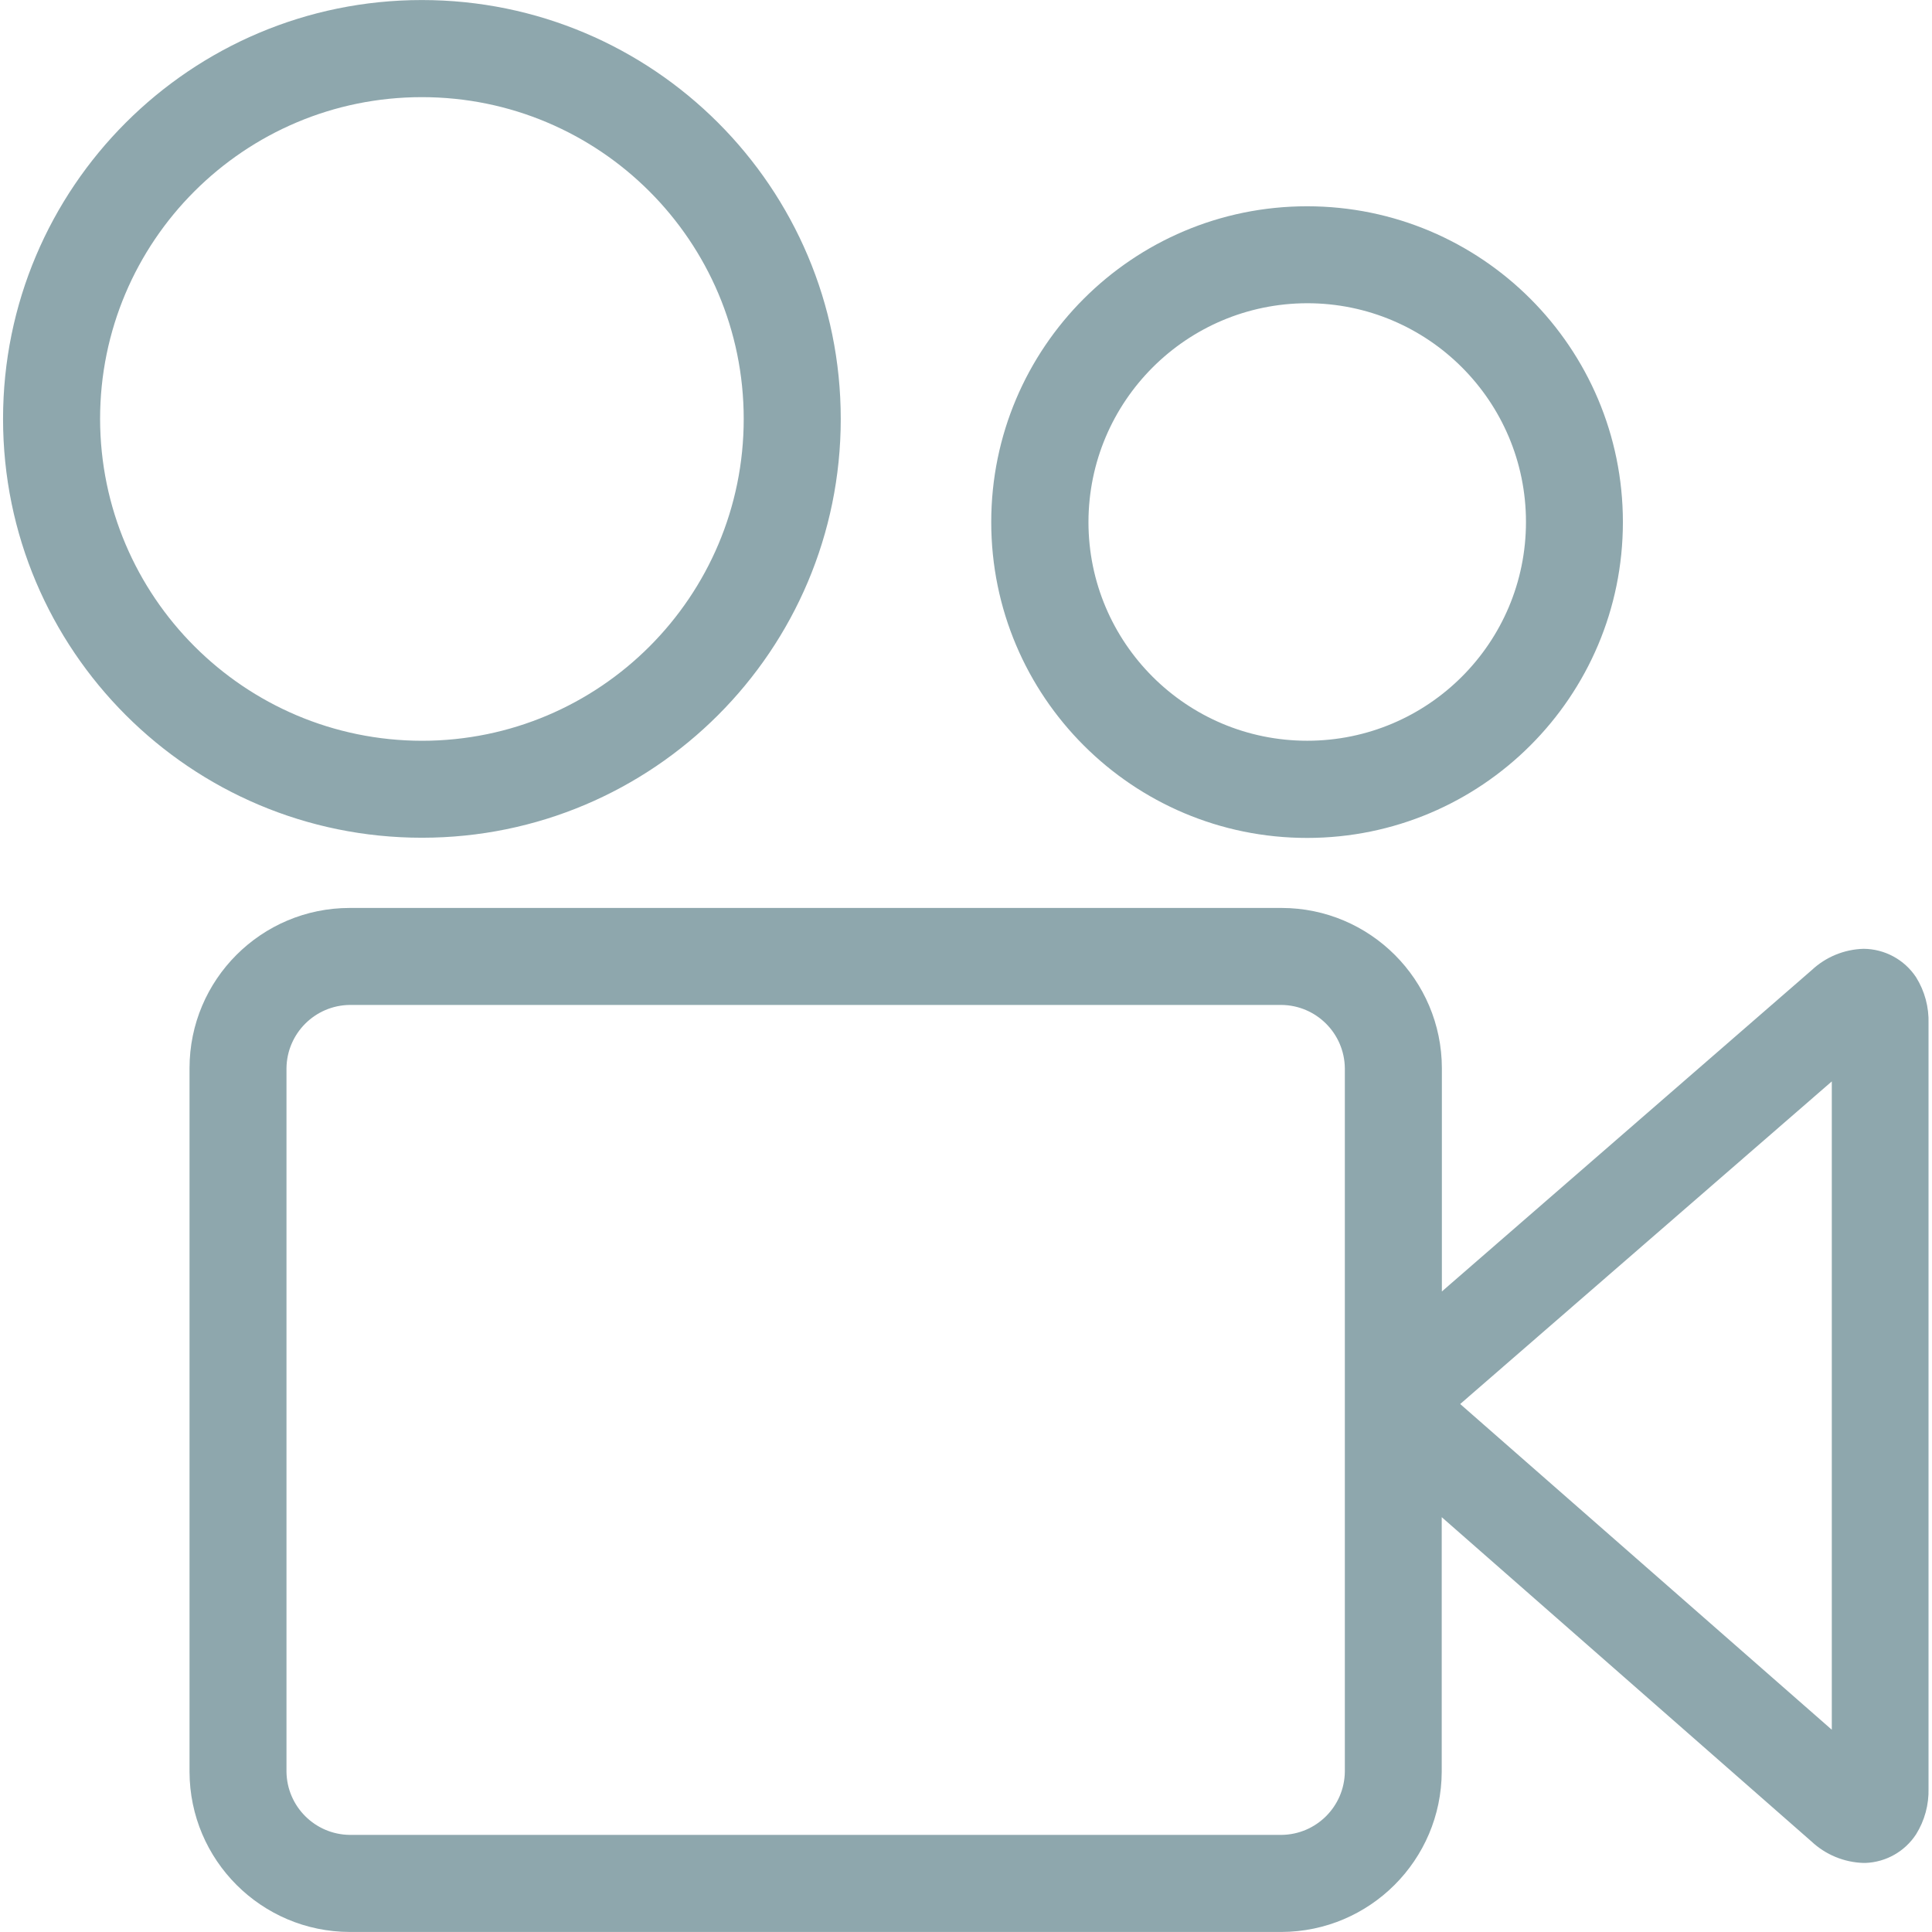
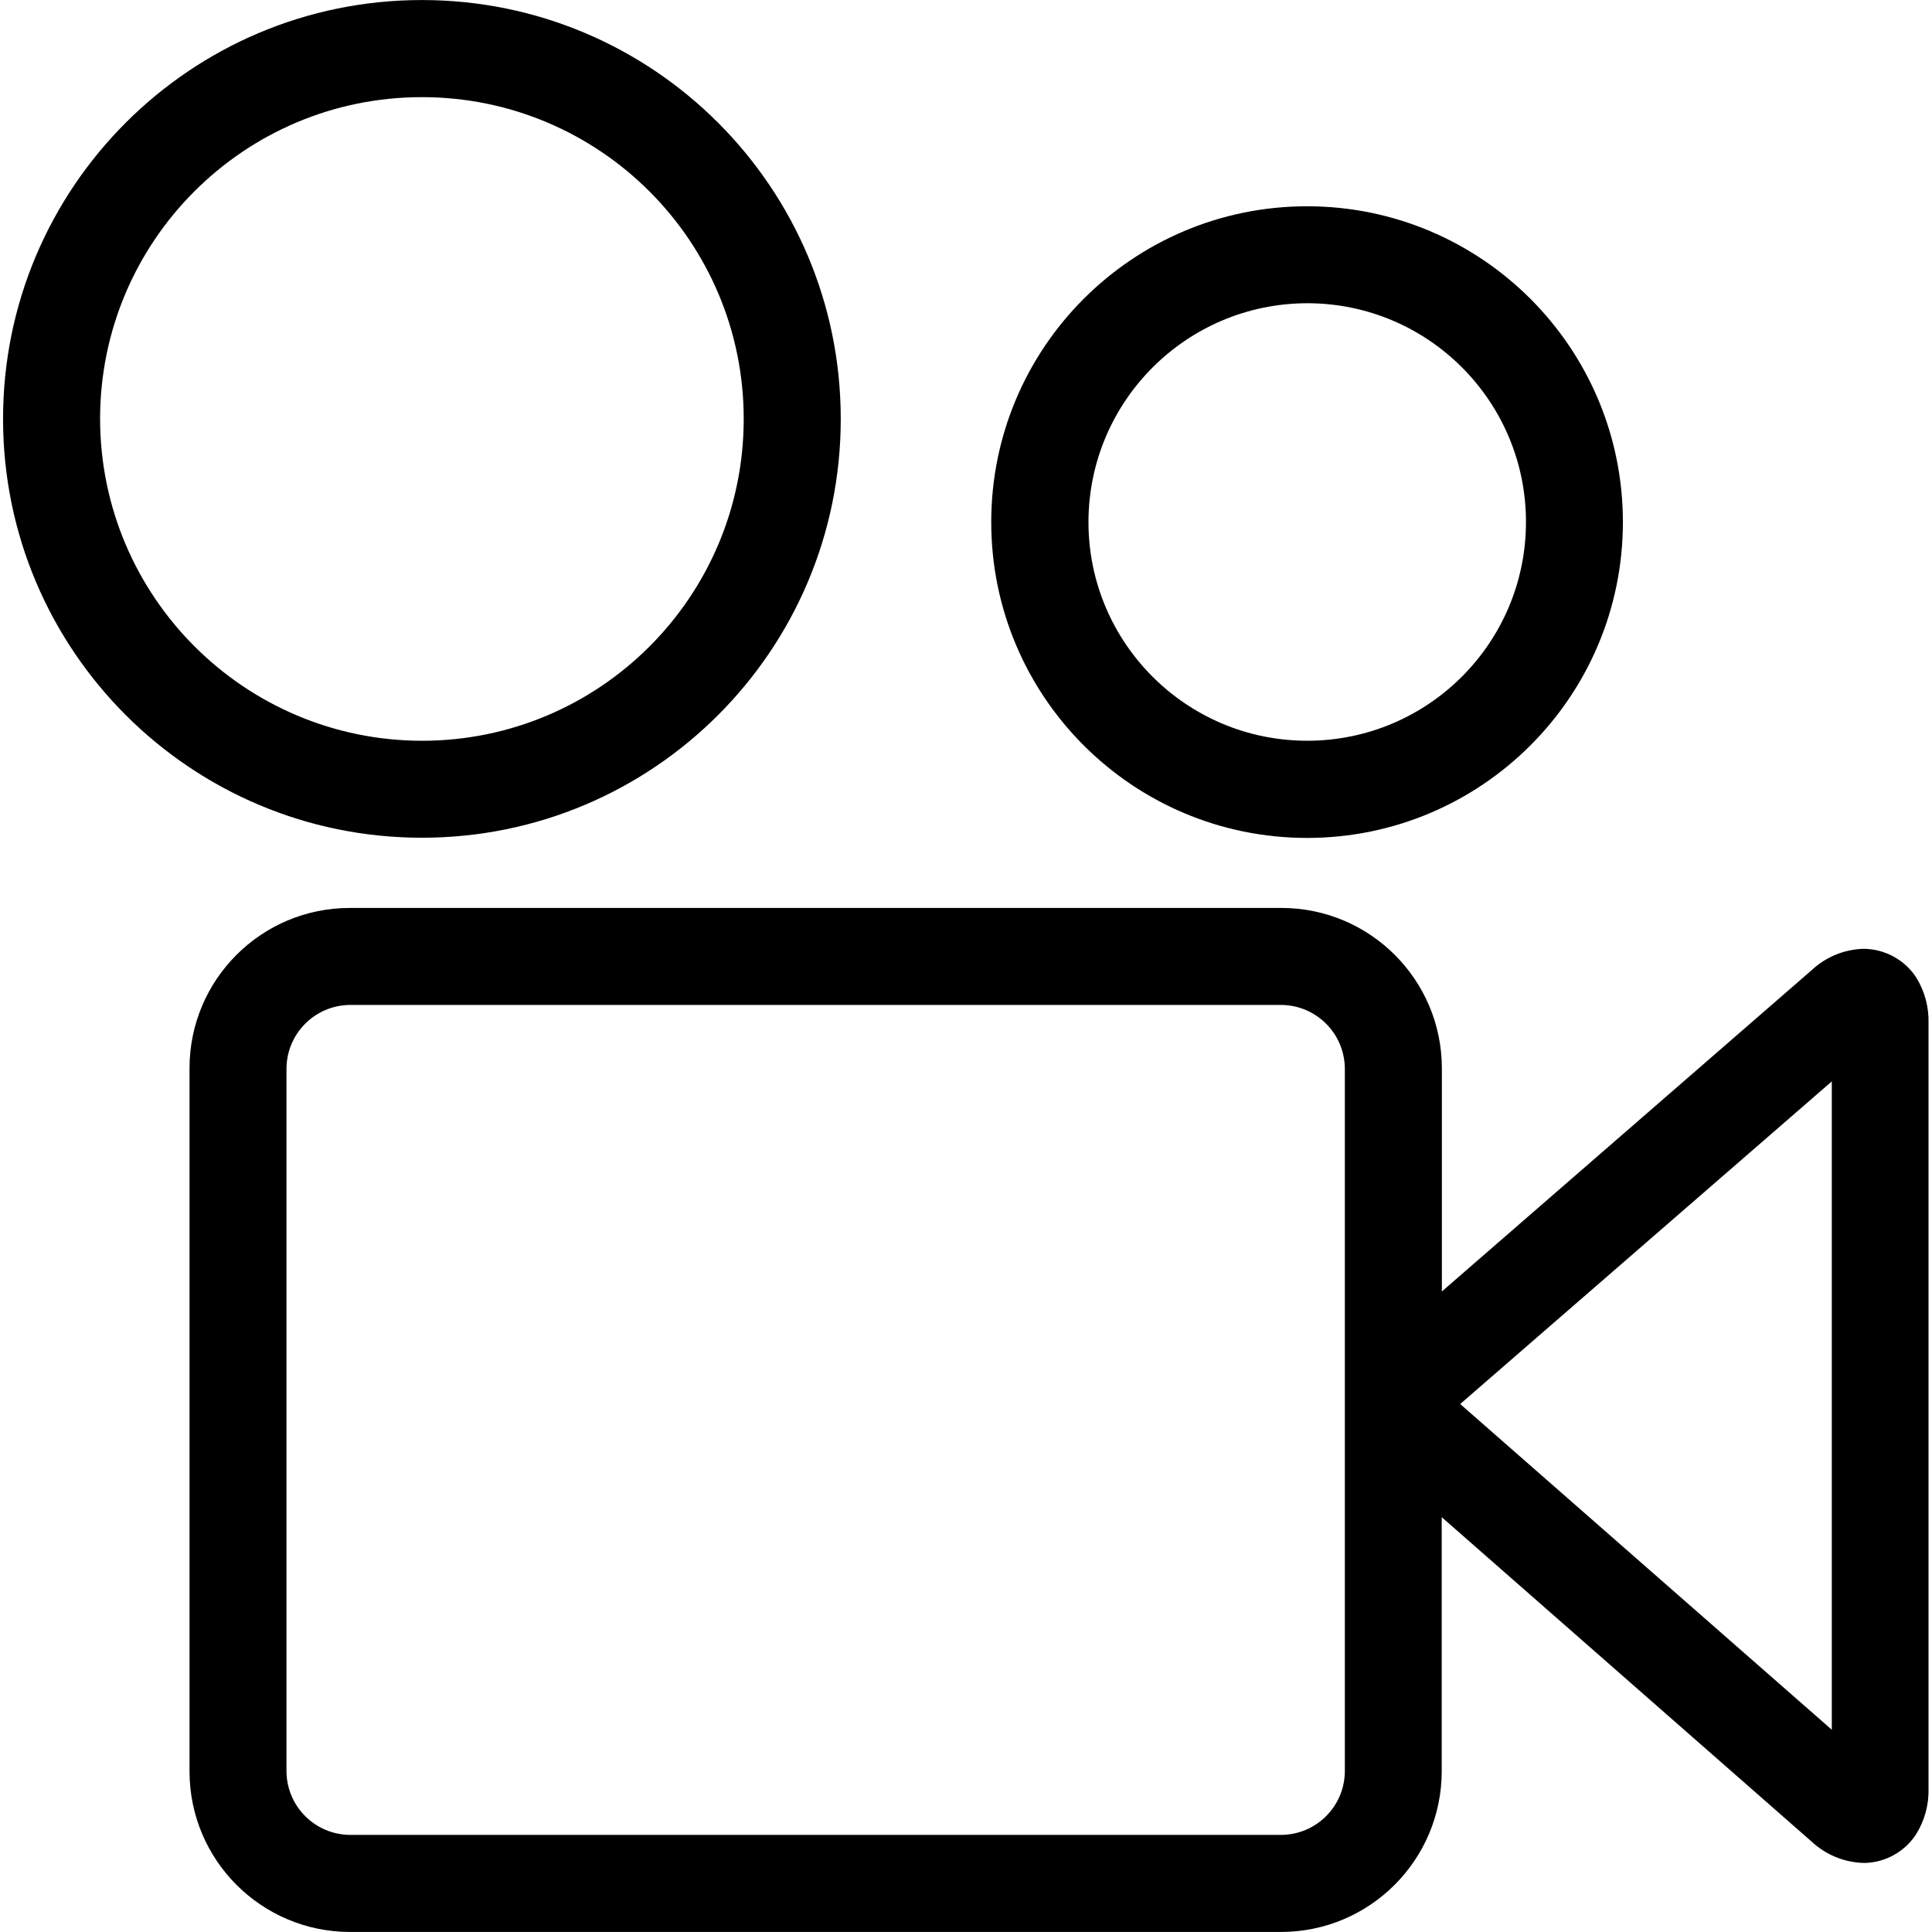
<svg xmlns="http://www.w3.org/2000/svg" width="800px" height="800px" viewBox="-0.08 0 50.633 50.633">
-   <path id="cinema" d="M235.795,668.725A10.977,10.977,0,1,0,224.821,679.7,10.975,10.975,0,0,0,235.795,668.725Zm-19.411,0a8.434,8.434,0,1,1,8.437,8.434A8.448,8.448,0,0,1,216.384,668.725Zm31.634,10.98a8.277,8.277,0,1,0-8.279-8.278A8.277,8.277,0,0,0,248.018,679.705Zm0-14.013a5.733,5.733,0,1,1-5.731,5.735A5.743,5.743,0,0,1,248.018,665.692Zm15.96,17.666a1.663,1.663,0,0,0-1.378-.747,2.071,2.071,0,0,0-1.36.56l-9.691,8.42V685.74a4.206,4.206,0,0,0-4.2-4.2H222.928a4.2,4.2,0,0,0-4.2,4.2v18.437a4.209,4.209,0,0,0,4.2,4.2h24.417a4.215,4.215,0,0,0,4.2-4.2v-6.671l9.691,8.5a2.085,2.085,0,0,0,1.362.562.458.458,0,0,0,.052,0,1.658,1.658,0,0,0,1.328-.752,2.163,2.163,0,0,0,.325-1.2V684.569A2.164,2.164,0,0,0,263.978,683.358Zm-14.972,20.819a1.677,1.677,0,0,1-1.661,1.656H222.928a1.677,1.677,0,0,1-1.659-1.656V685.74a1.678,1.678,0,0,1,1.659-1.658h24.417a1.679,1.679,0,0,1,1.661,1.658Zm12.762-1.1-9.739-8.536,9.739-8.455Z" transform="translate(-213.841 -657.745)" fill="#8ea7ad" />
+   <path id="cinema" d="M235.795,668.725A10.977,10.977,0,1,0,224.821,679.7,10.975,10.975,0,0,0,235.795,668.725Zm-19.411,0a8.434,8.434,0,1,1,8.437,8.434A8.448,8.448,0,0,1,216.384,668.725Zm31.634,10.98a8.277,8.277,0,1,0-8.279-8.278A8.277,8.277,0,0,0,248.018,679.705Zm0-14.013a5.733,5.733,0,1,1-5.731,5.735A5.743,5.743,0,0,1,248.018,665.692Zm15.96,17.666a1.663,1.663,0,0,0-1.378-.747,2.071,2.071,0,0,0-1.36.56l-9.691,8.42V685.74a4.206,4.206,0,0,0-4.2-4.2H222.928a4.2,4.2,0,0,0-4.2,4.2v18.437a4.209,4.209,0,0,0,4.2,4.2h24.417a4.215,4.215,0,0,0,4.2-4.2v-6.671l9.691,8.5a2.085,2.085,0,0,0,1.362.562.458.458,0,0,0,.052,0,1.658,1.658,0,0,0,1.328-.752,2.163,2.163,0,0,0,.325-1.2V684.569A2.164,2.164,0,0,0,263.978,683.358Zm-14.972,20.819a1.677,1.677,0,0,1-1.661,1.656H222.928a1.677,1.677,0,0,1-1.659-1.656V685.74a1.678,1.678,0,0,1,1.659-1.658h24.417a1.679,1.679,0,0,1,1.661,1.658Zm12.762-1.1-9.739-8.536,9.739-8.455Z" transform="translate(-213.841 -657.745)" fill="currentColor" />
</svg>
